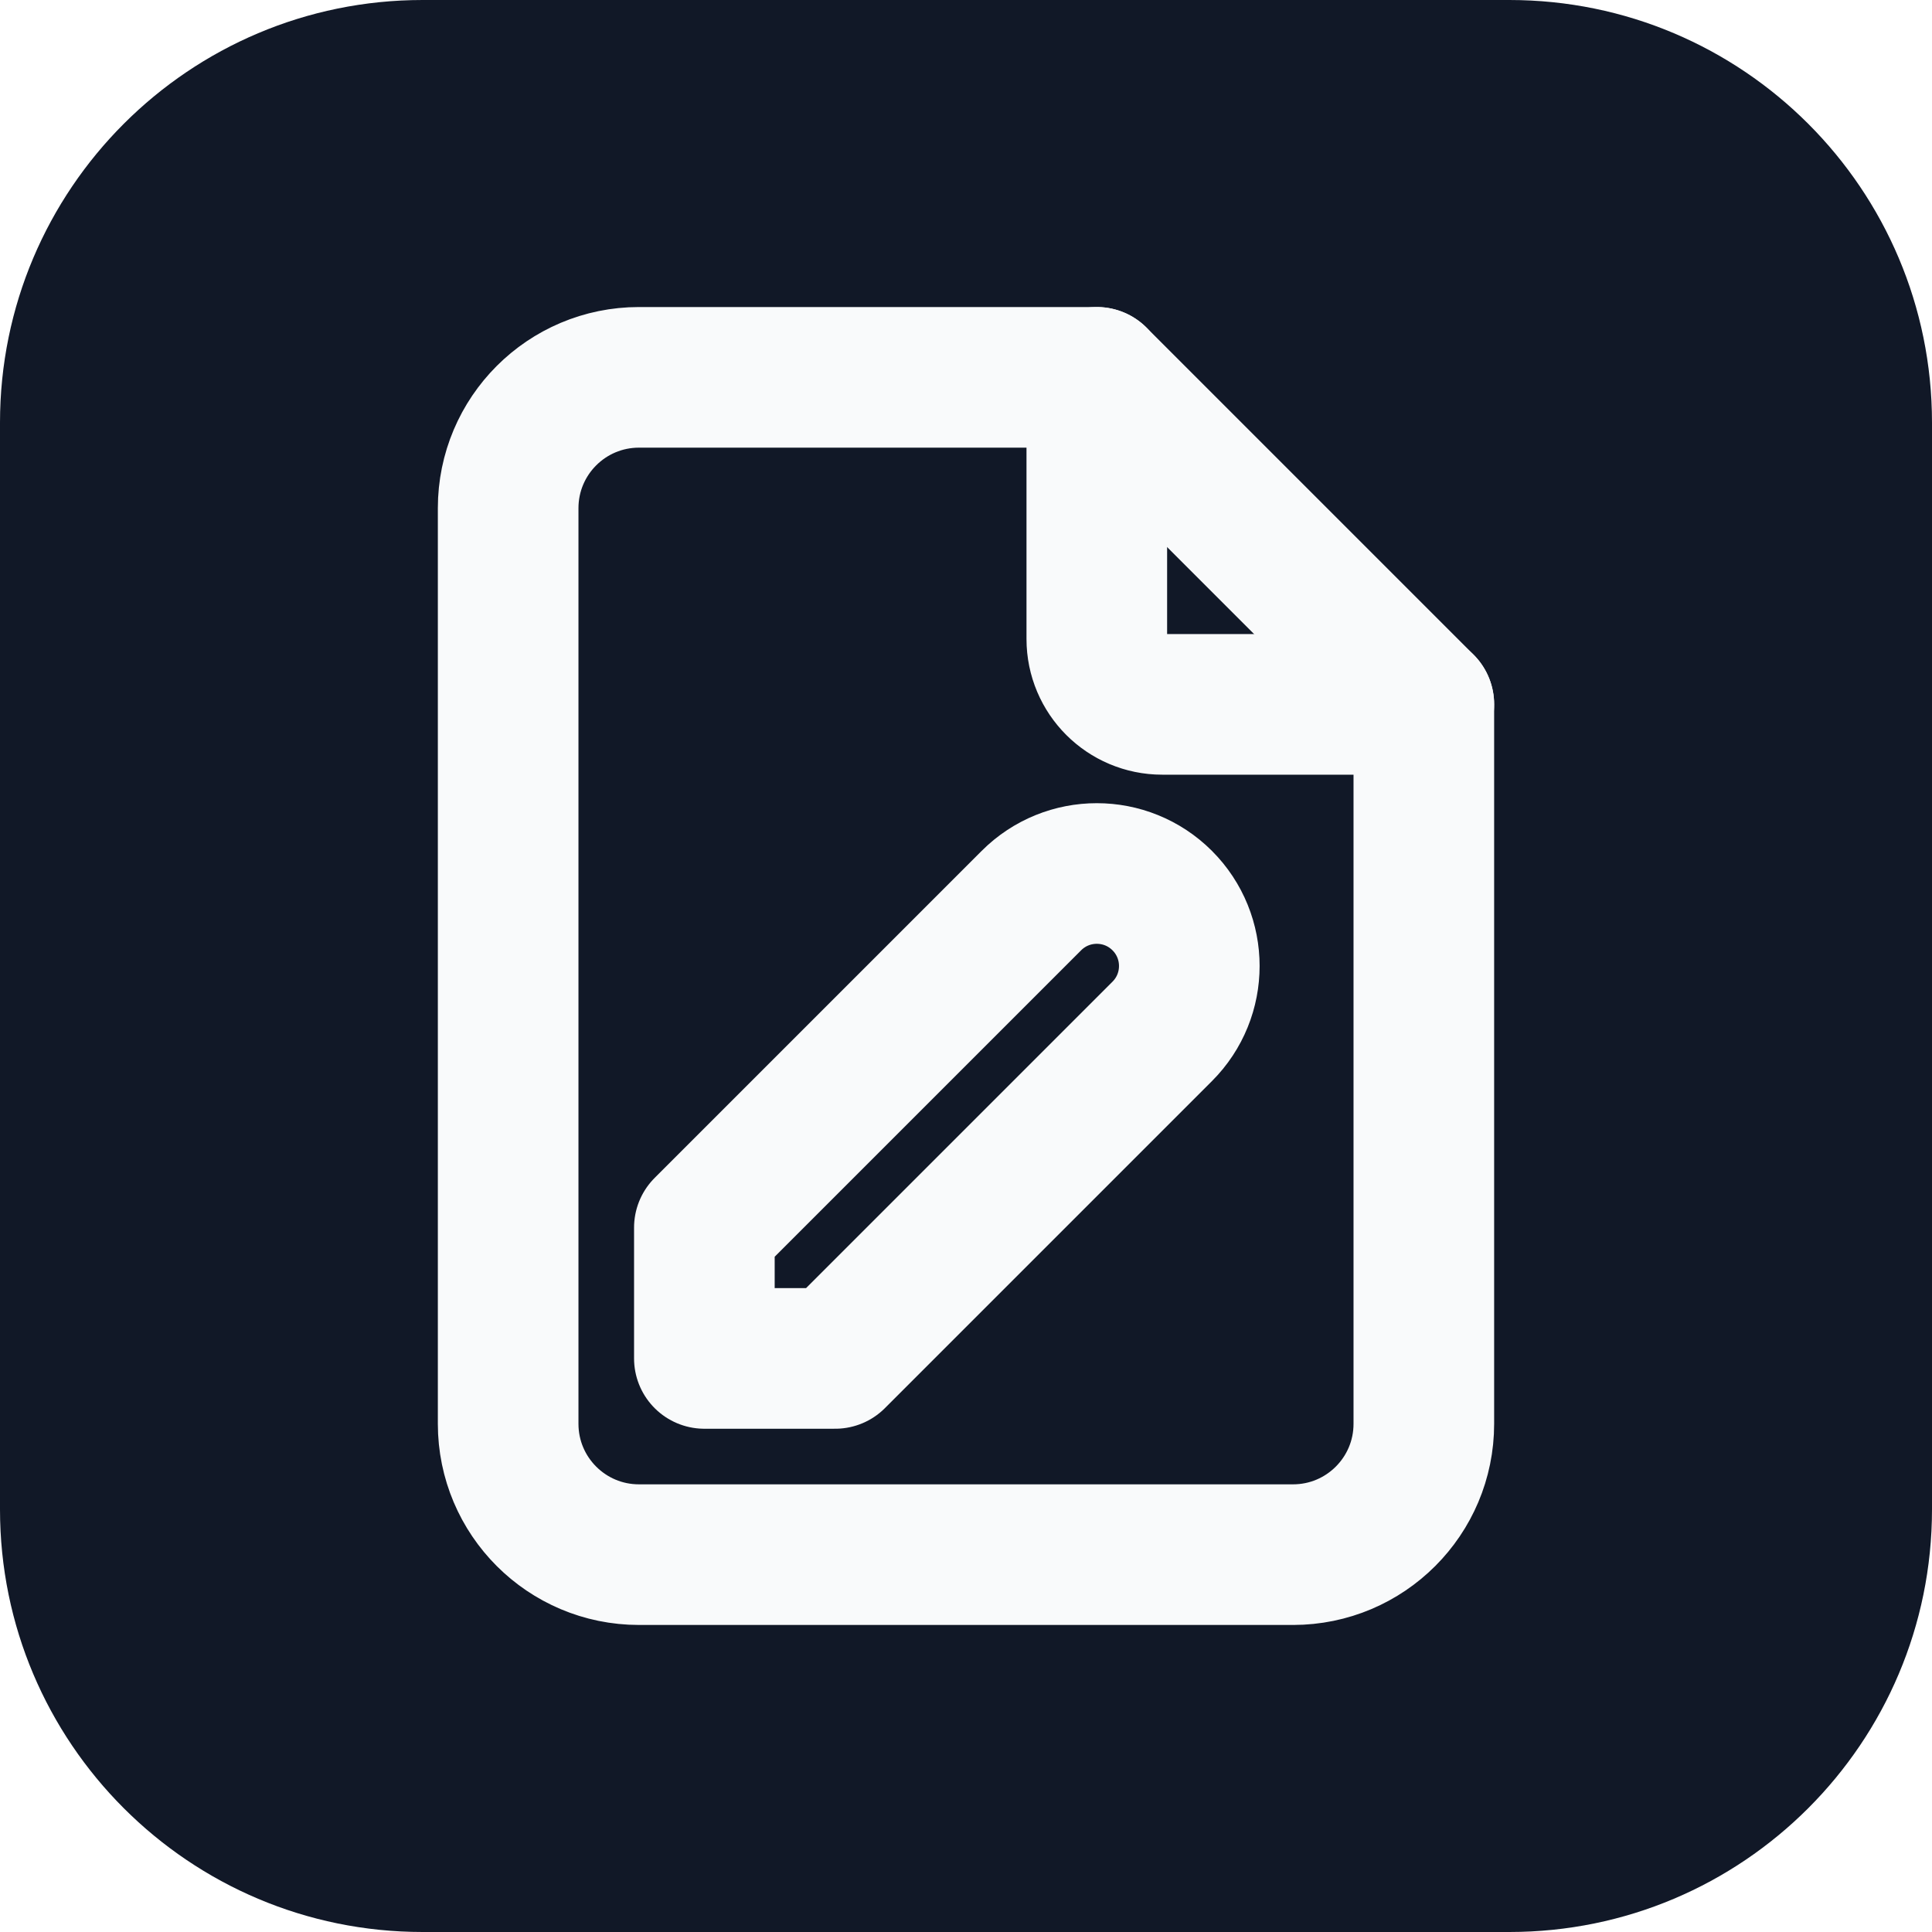
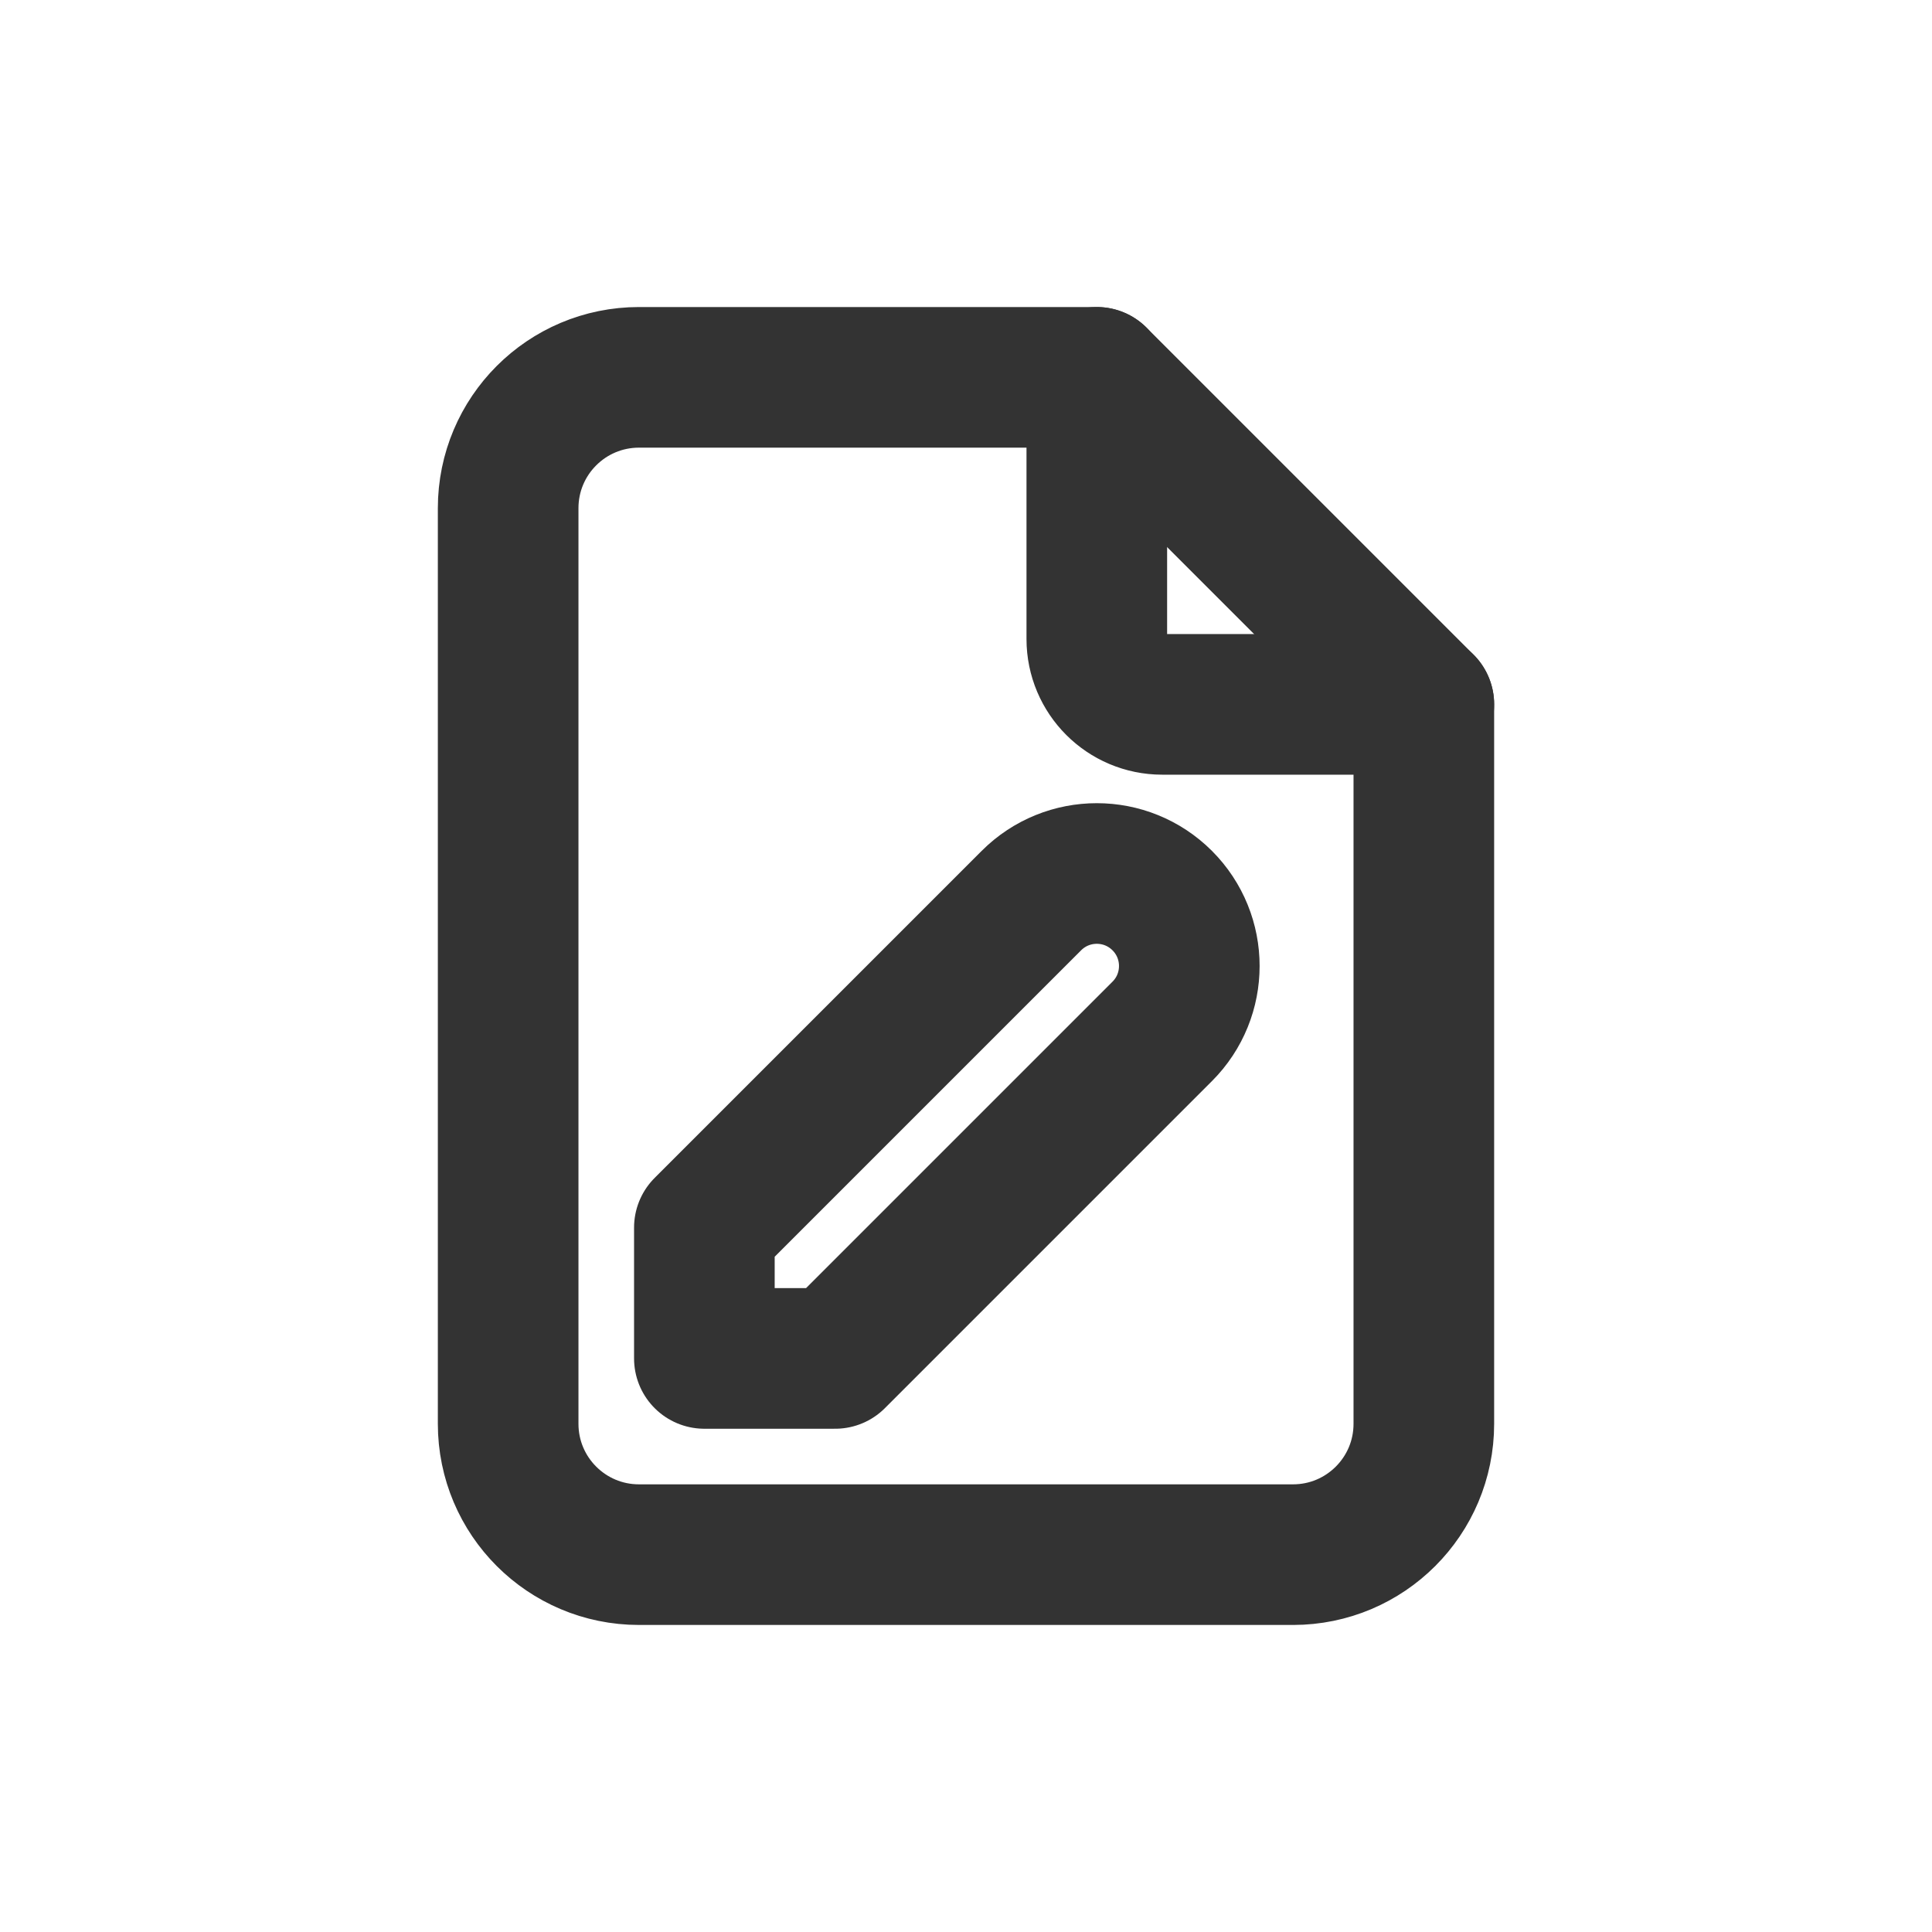
<svg xmlns="http://www.w3.org/2000/svg" width="128" height="128" viewBox="0 0 128 128" fill="none">
-   <rect width="128" height="128" rx="28" fill="#111827" />
-   <g transform="translate(12 12) scale(4.3333)" stroke="#F9FAFB" stroke-width="2.15" stroke-linecap="round" stroke-linejoin="round">
+   <g transform="translate(12 12) scale(4.3333)" stroke="#333333" stroke-width="2.15" stroke-linecap="round" stroke-linejoin="round">
    <path d="M14 3v4a1 1 0 0 0 1 1h4" />
    <path d="M17 21h-10a2 2 0 0 1 -2 -2v-14a2 2 0 0 1 2 -2h7l5 5v11a2 2 0 0 1 -2 2" />
    <path d="M10 18l5 -5a1.414 1.414 0 0 0 -2 -2l-5 5v2h2" />
  </g>
</svg>
